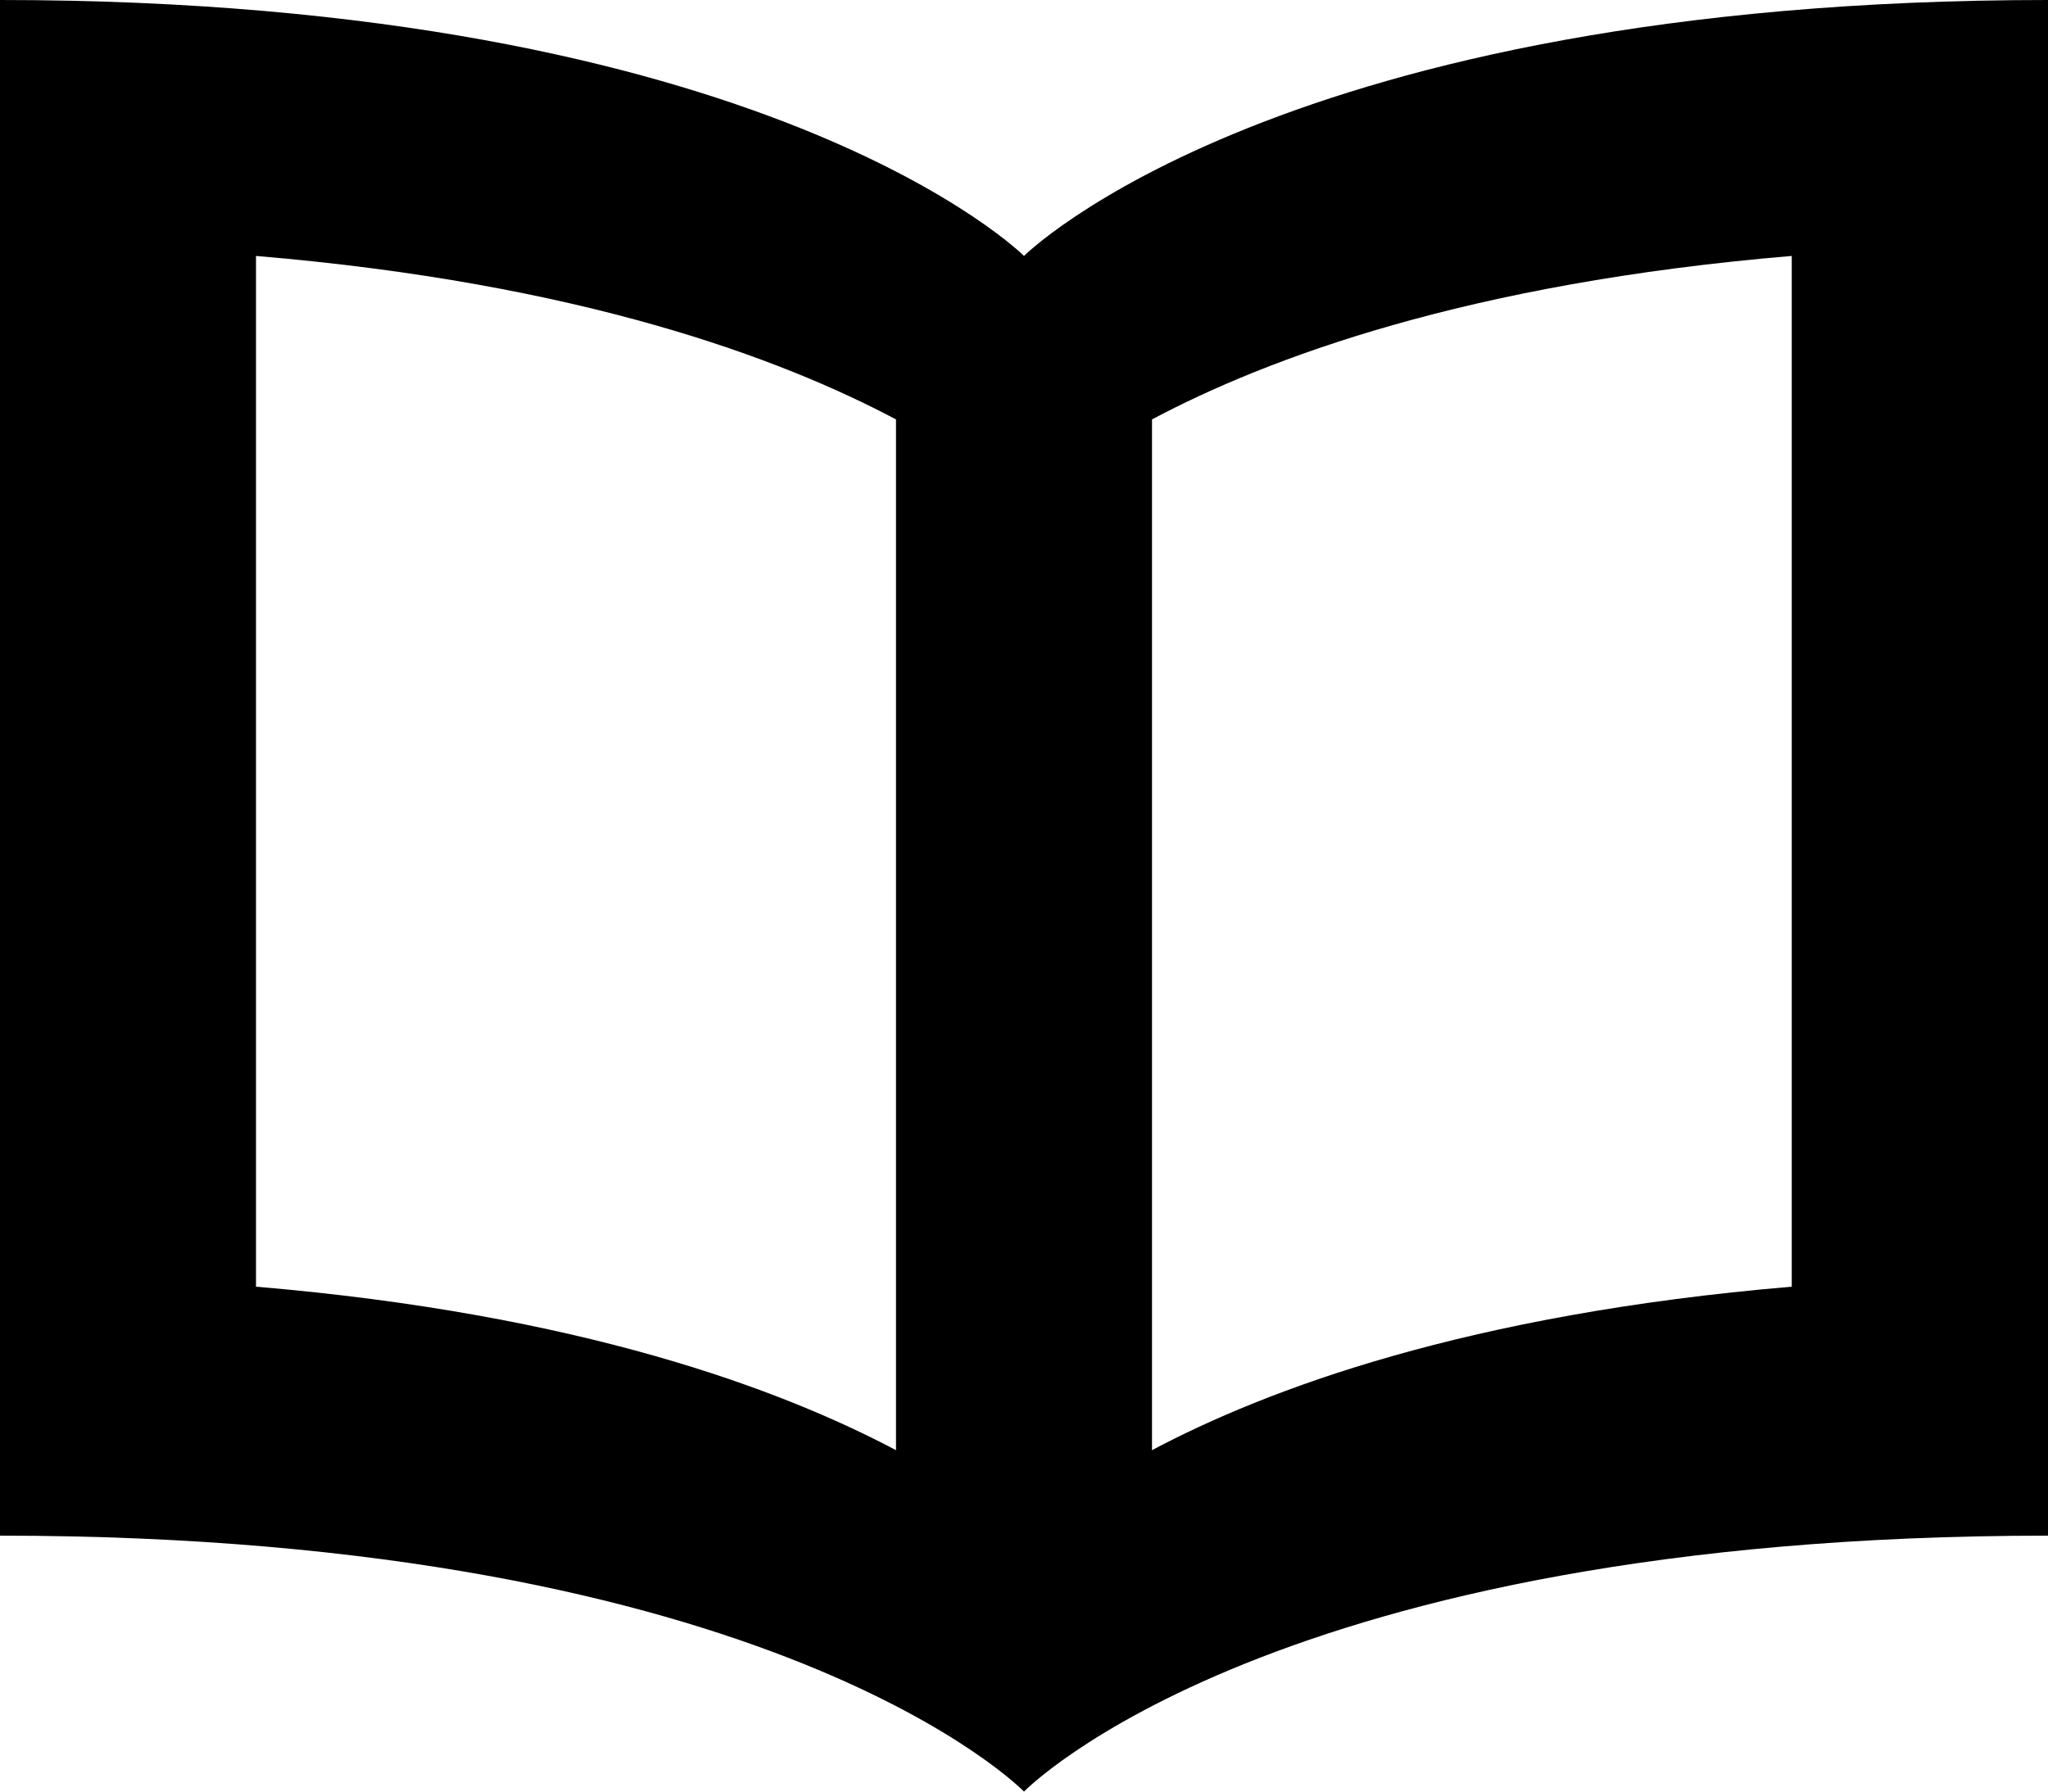
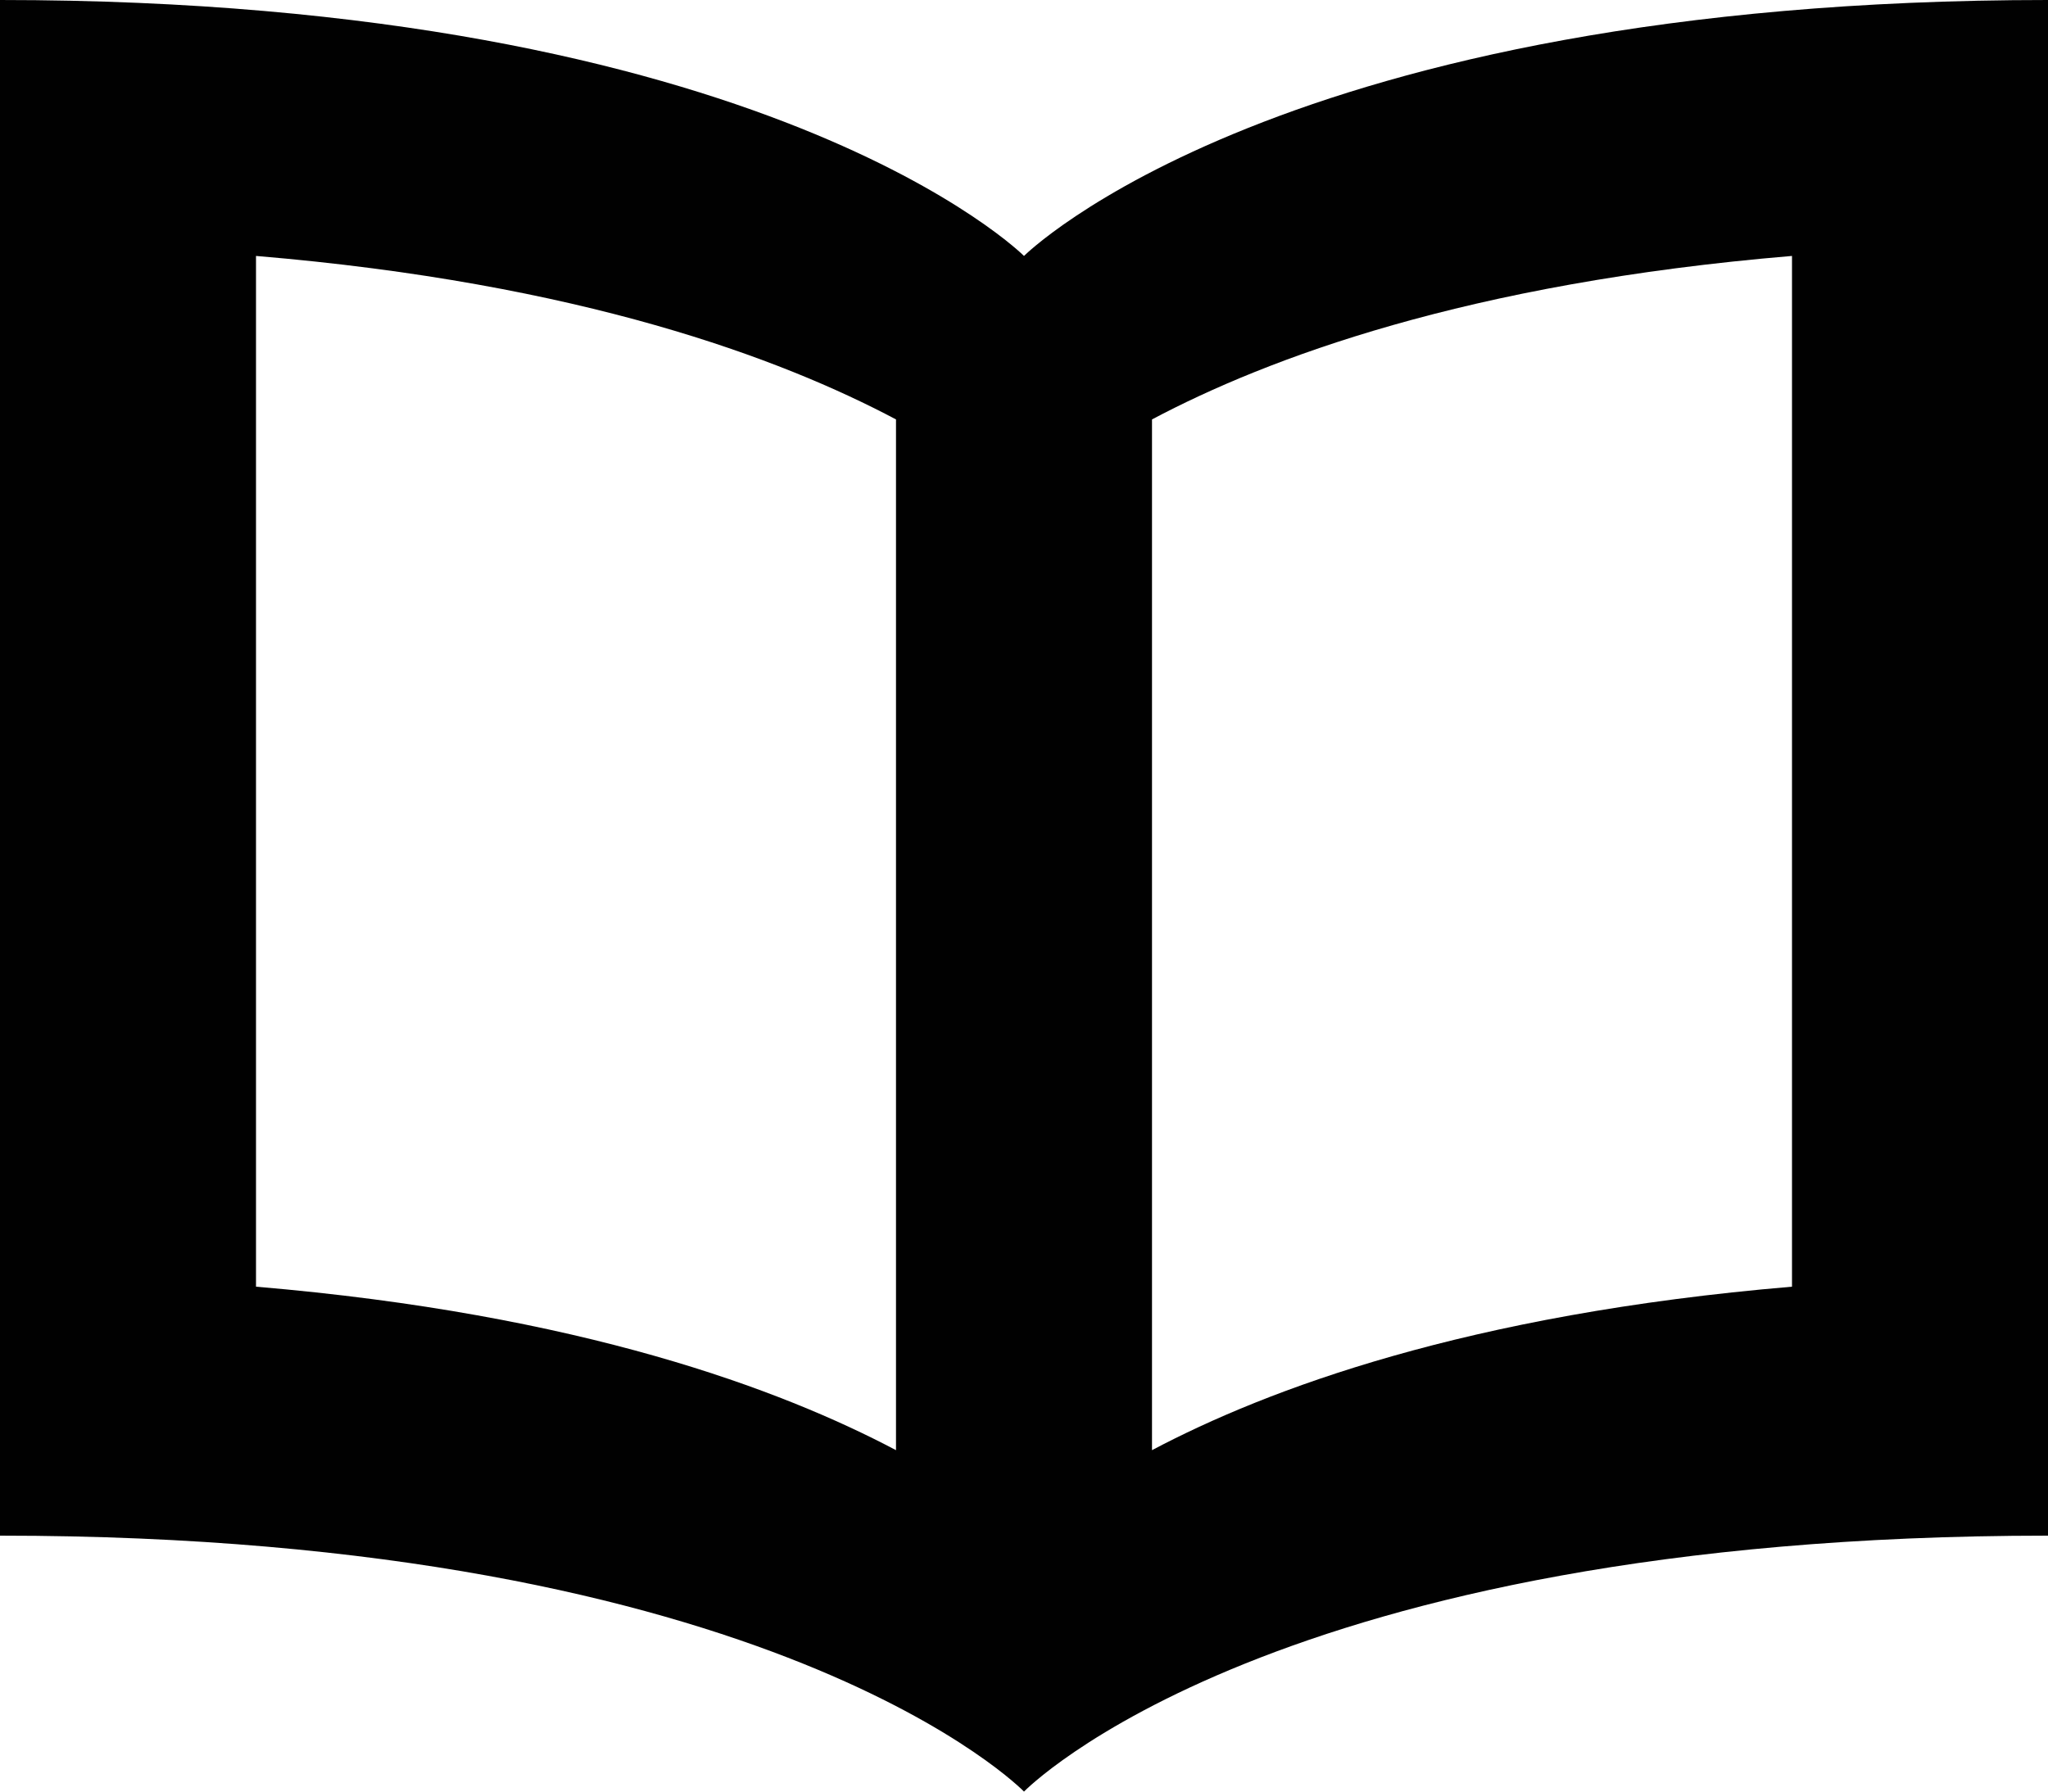
- <svg xmlns="http://www.w3.org/2000/svg" version="1.1" id="Layer_1" x="0px" y="0px" width="32px" height="28px" viewBox="0 0 32 28" enable-background="new 0 0 32 28" xml:space="preserve">
-   <path d="M16,4c0,0-4-4-16-4v24c12.125,0,16,4,16,4s3.875-4,16-4V0C20,0,16,4,16,4z M4,4c5.083,0.427,8.203,1.602,10,2.555v16.109  c-1.797-0.95-4.917-2.125-10-2.555V4z M27.996,20.109c-5.082,0.43-8.203,1.604-9.996,2.555V6.555  C19.793,5.602,22.914,4.427,27.996,4V20.109z" />
+ <svg xmlns="http://www.w3.org/2000/svg" version="1.1" x="0px" y="0px" width="32px" height="28px" viewBox="0 0 32 28" style="enable-background:new 0 0 32 28;" xml:space="preserve">
+   <g id="Layer_1">
+ </g>
+   <g id="book_x5F_alt2">
+     <path style="fill:#010101;" d="M16,4c0,0-4-4-16-4v24c12.125,0,16,4,16,4s3.875-4,16-4V0C20,0,16,4,16,4z M4,4   c5.084,0.426,8.203,1.602,10,2.555v16.109c-1.797-0.949-4.916-2.125-10-2.555V4z M28,20.109c-5.086,0.43-8.203,1.605-10,2.555   V6.555C19.797,5.602,22.914,4.426,28,4V20.109z" />
+   </g>
</svg>
